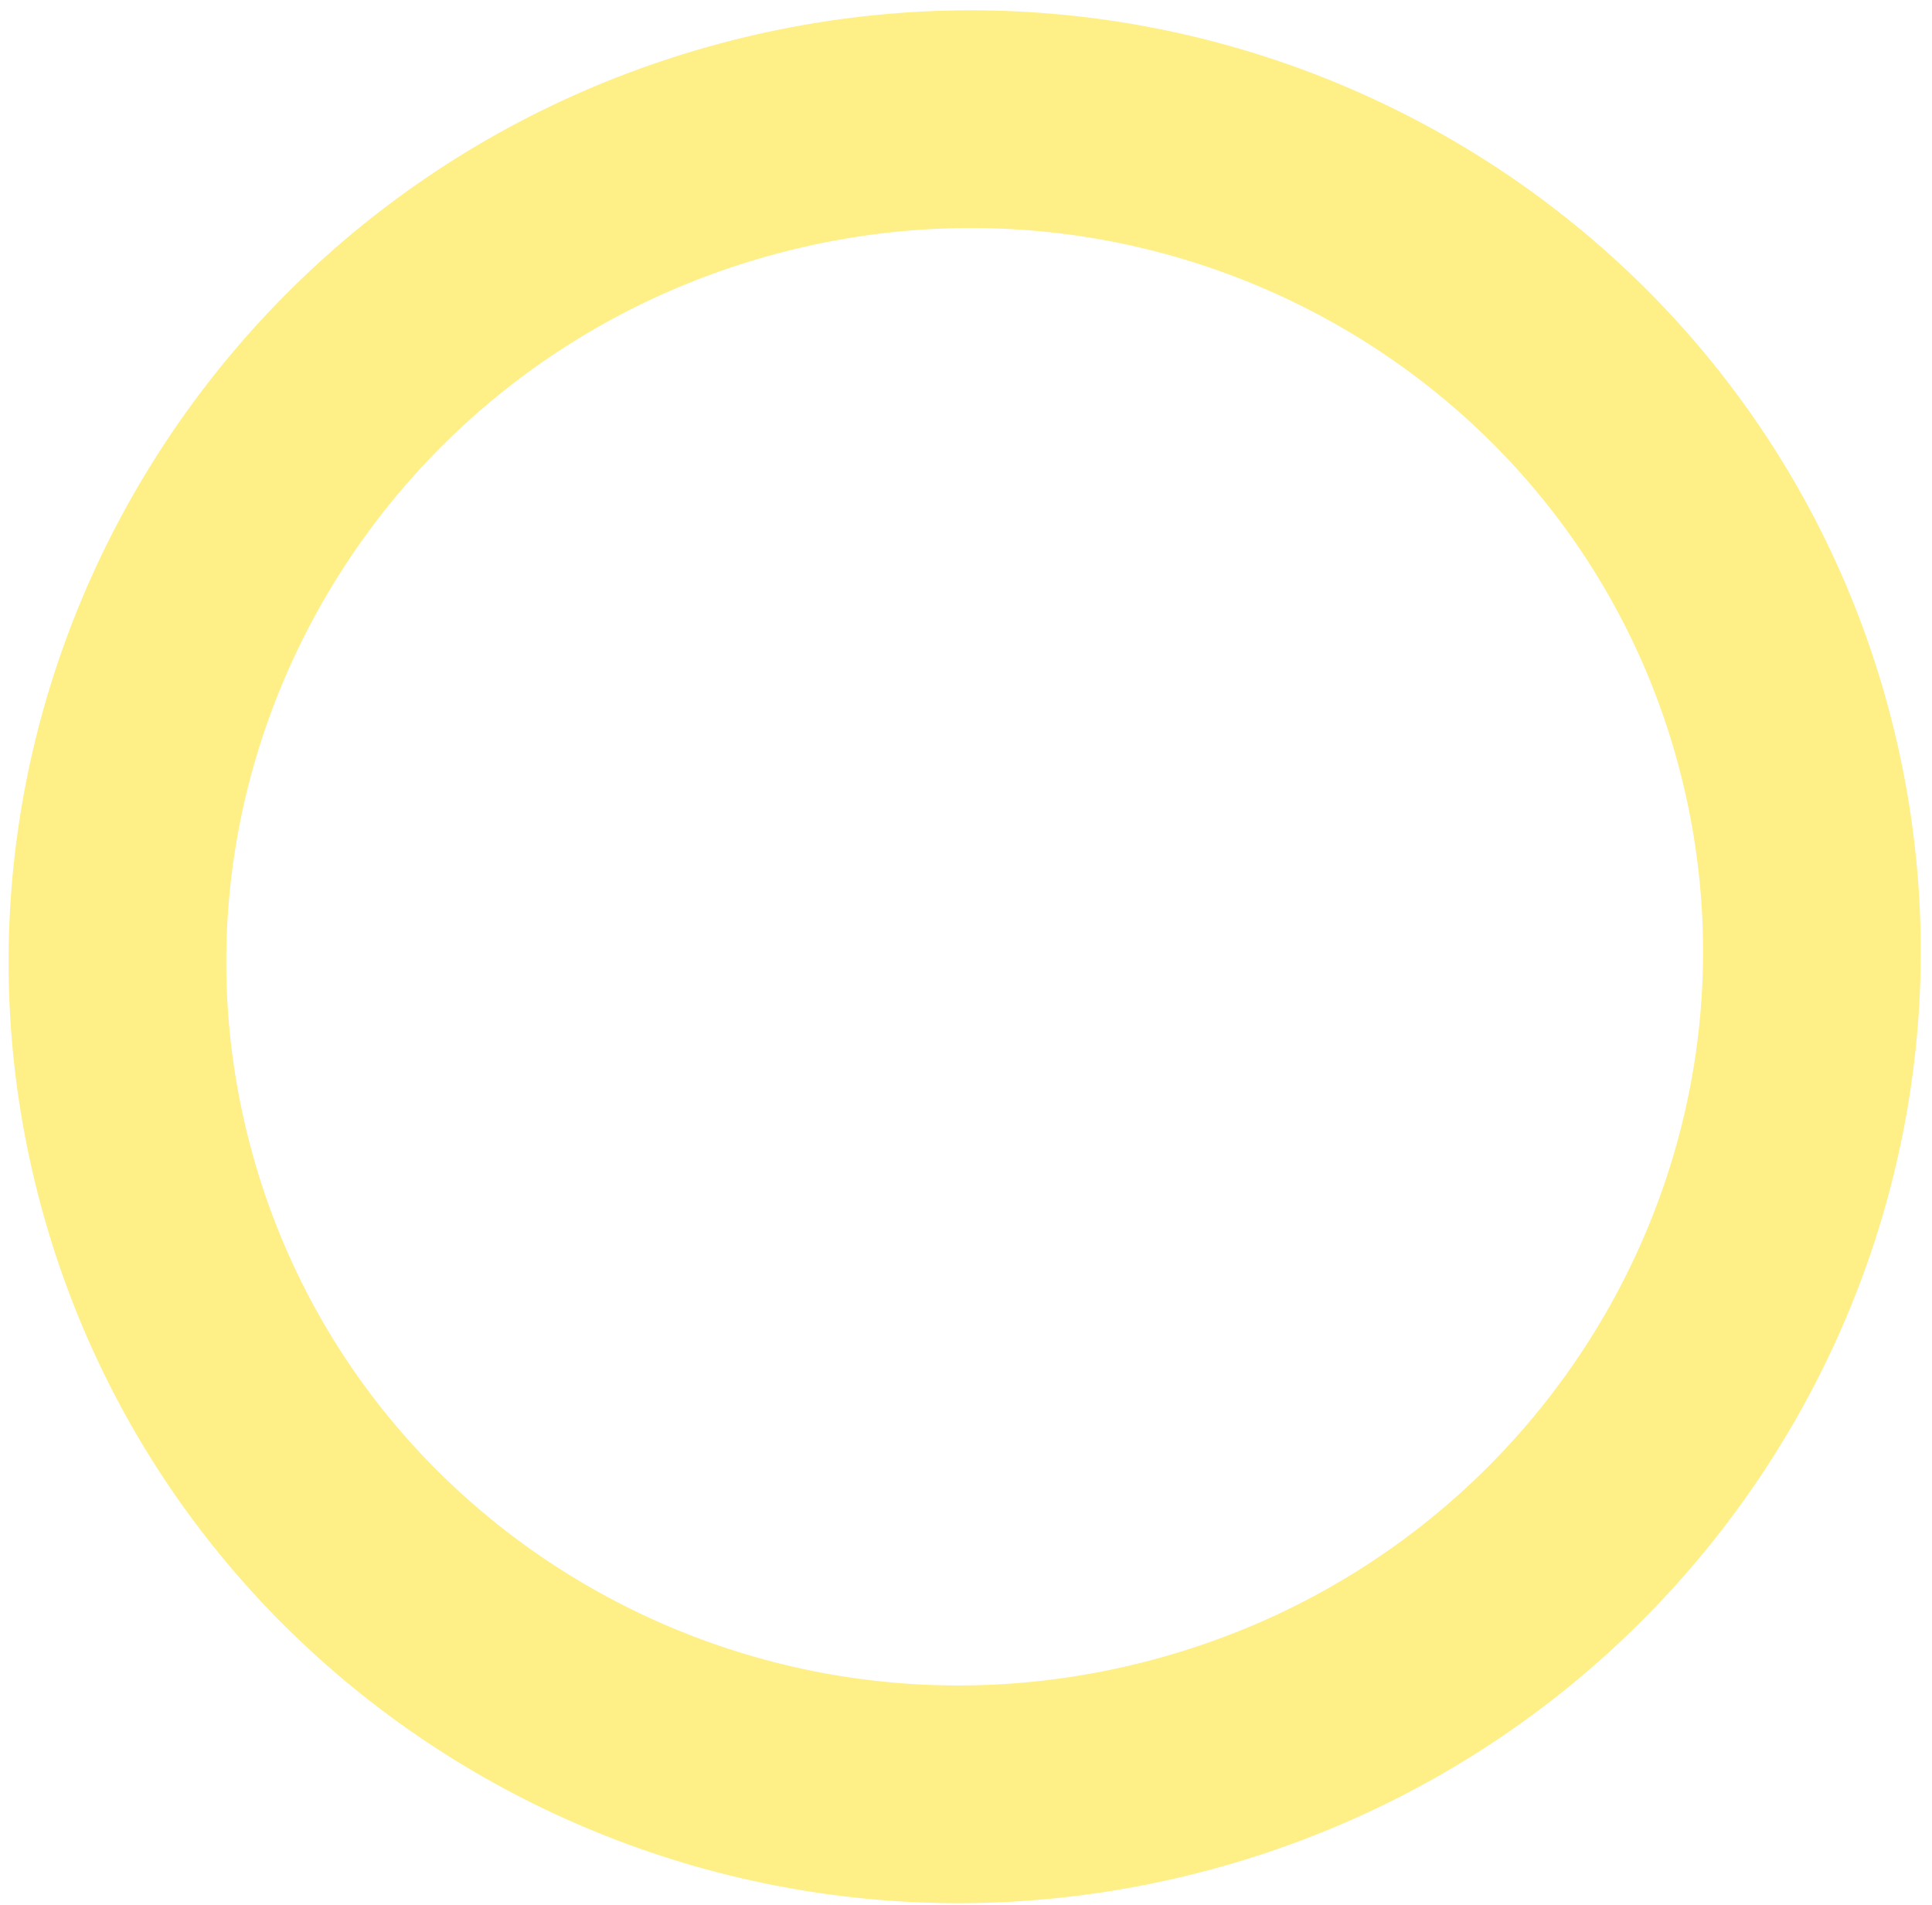
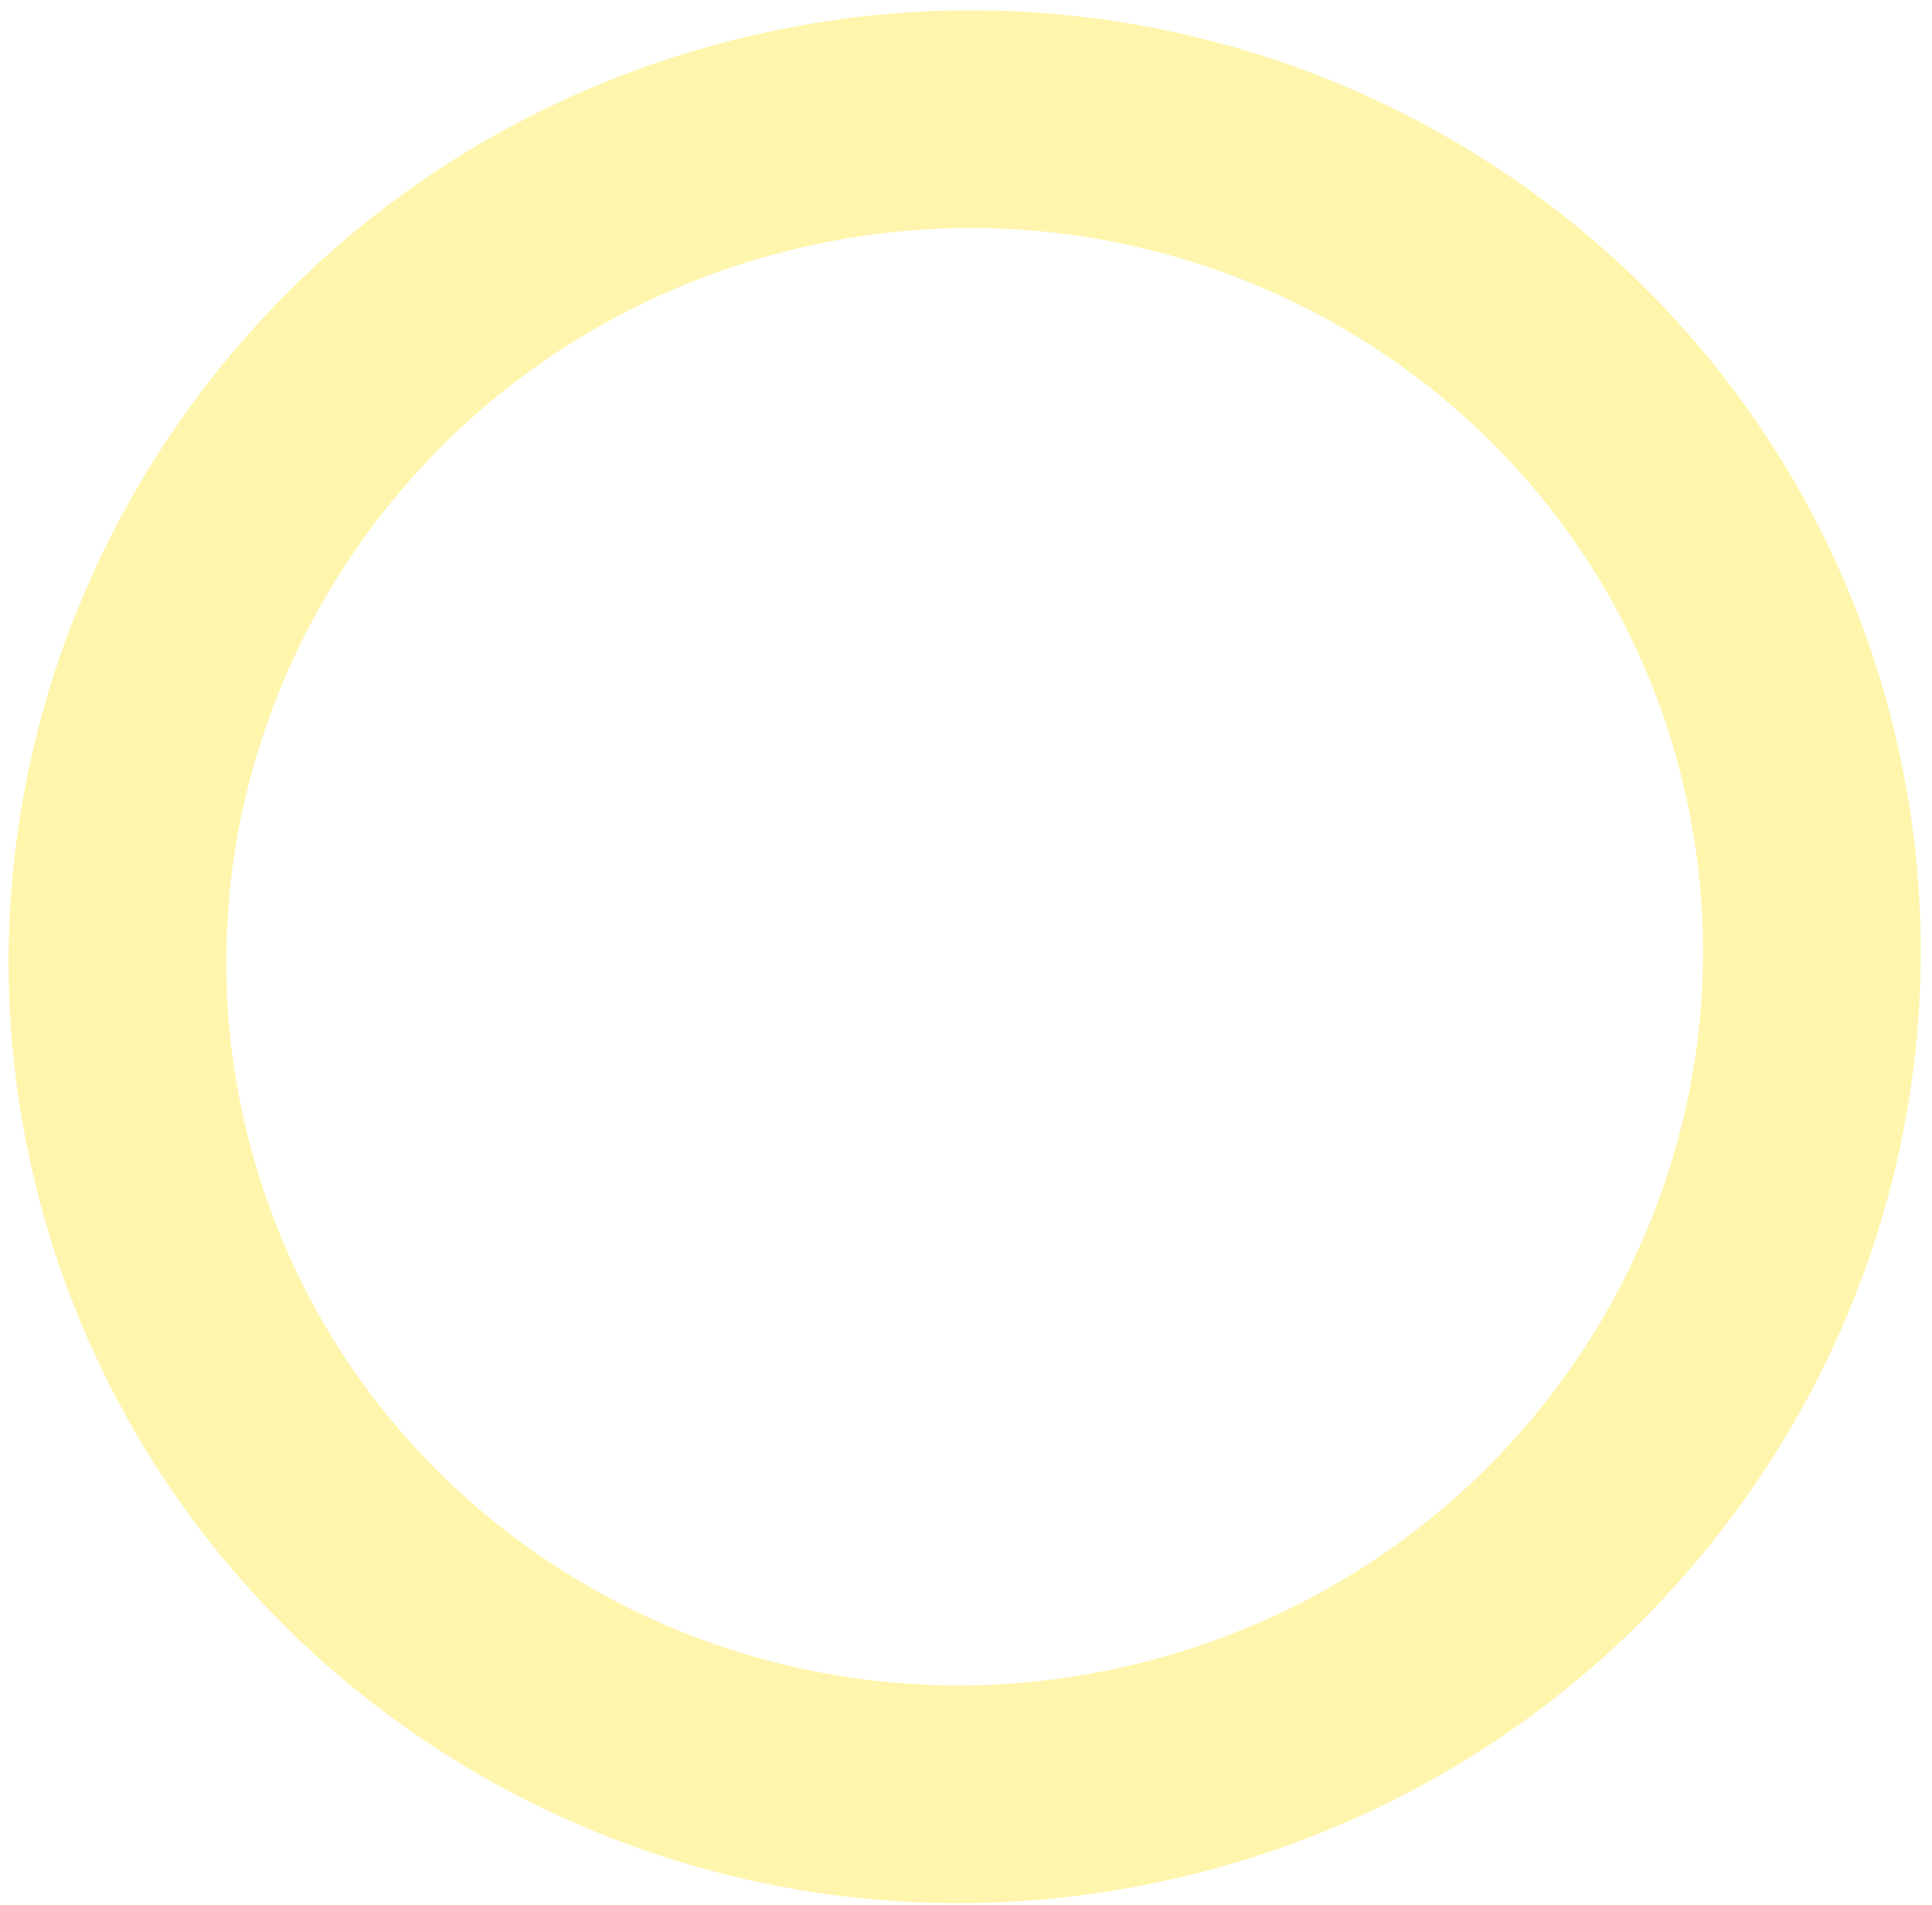
<svg xmlns="http://www.w3.org/2000/svg" width="142" height="140" viewBox="0 0 142 140" fill="none">
-   <path d="M10.712 86.445C1.946 53.73 21.66 19.856 54.988 10.926C88.317 1.996 122.327 21.474 131.093 54.189C139.859 86.904 120.145 120.778 86.816 129.709C53.487 138.639 19.478 119.16 10.712 86.445Z" stroke="#FFEF87" stroke-width="16" />
+   <path d="M10.712 86.445C1.946 53.73 21.66 19.856 54.988 10.926C88.317 1.996 122.327 21.474 131.093 54.189C139.859 86.904 120.145 120.778 86.816 129.709C53.487 138.639 19.478 119.16 10.712 86.445Z" stroke="#FFF5AD" stroke-width="16" />
</svg>
